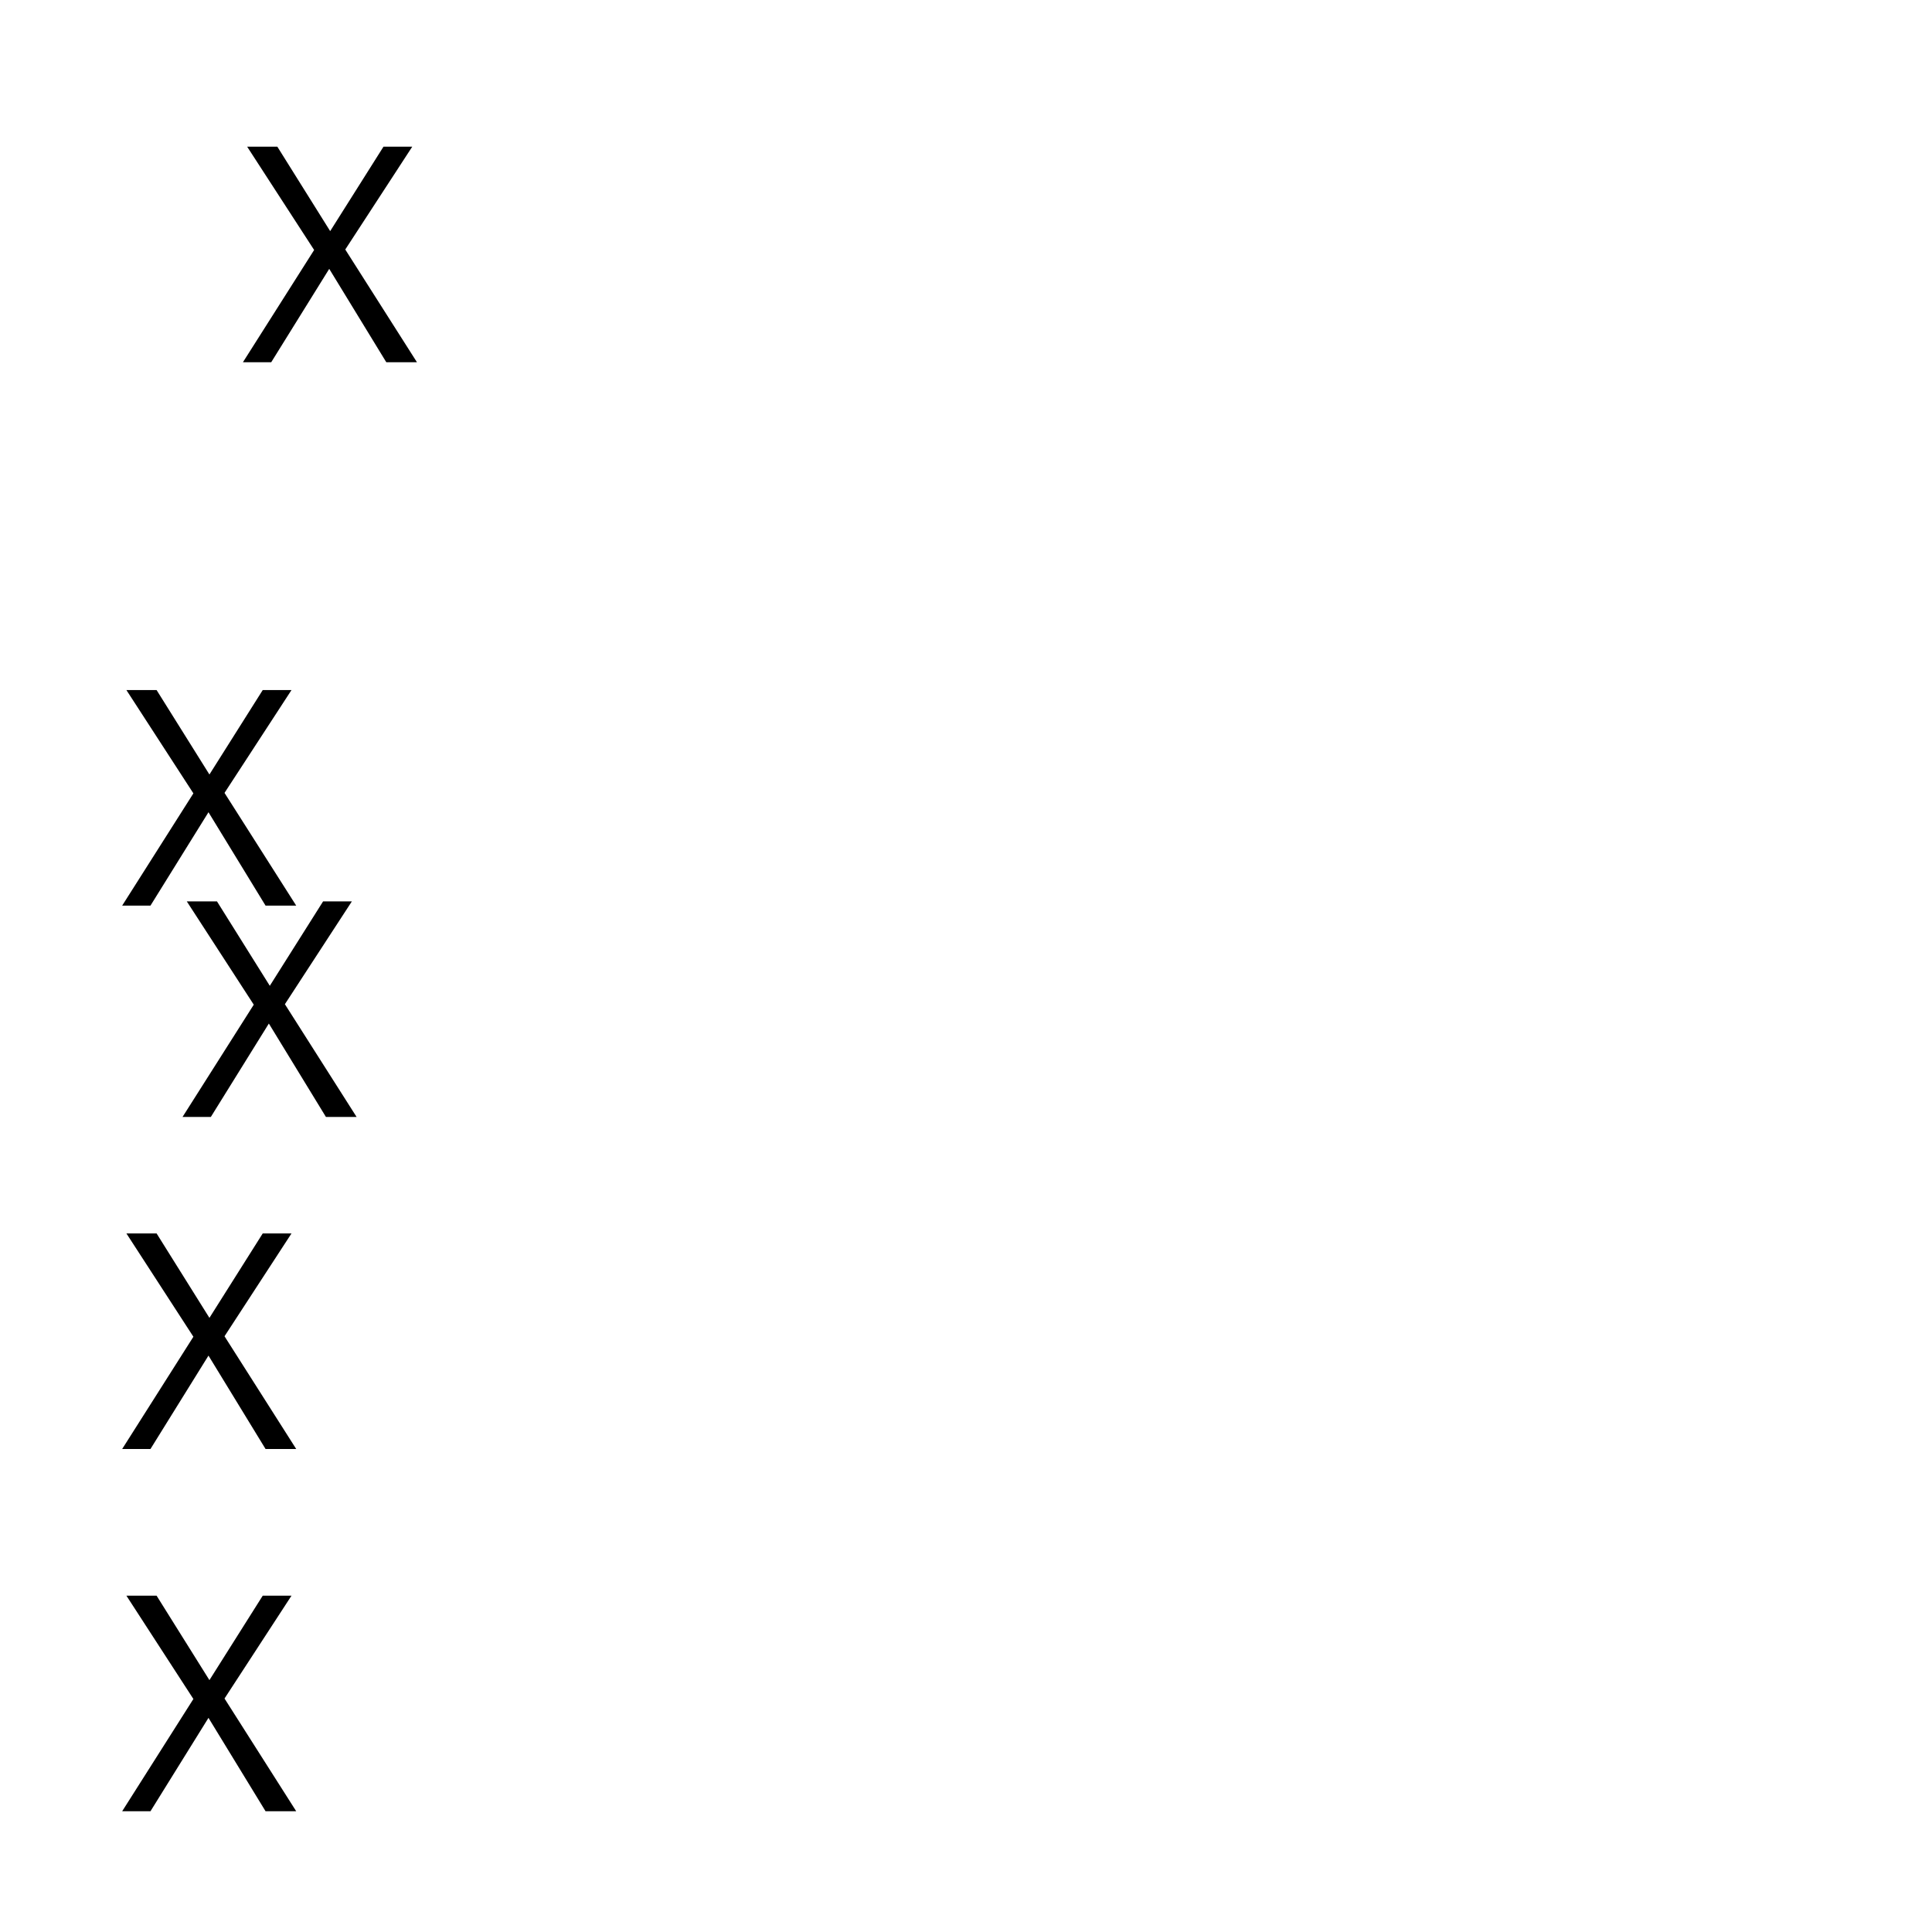
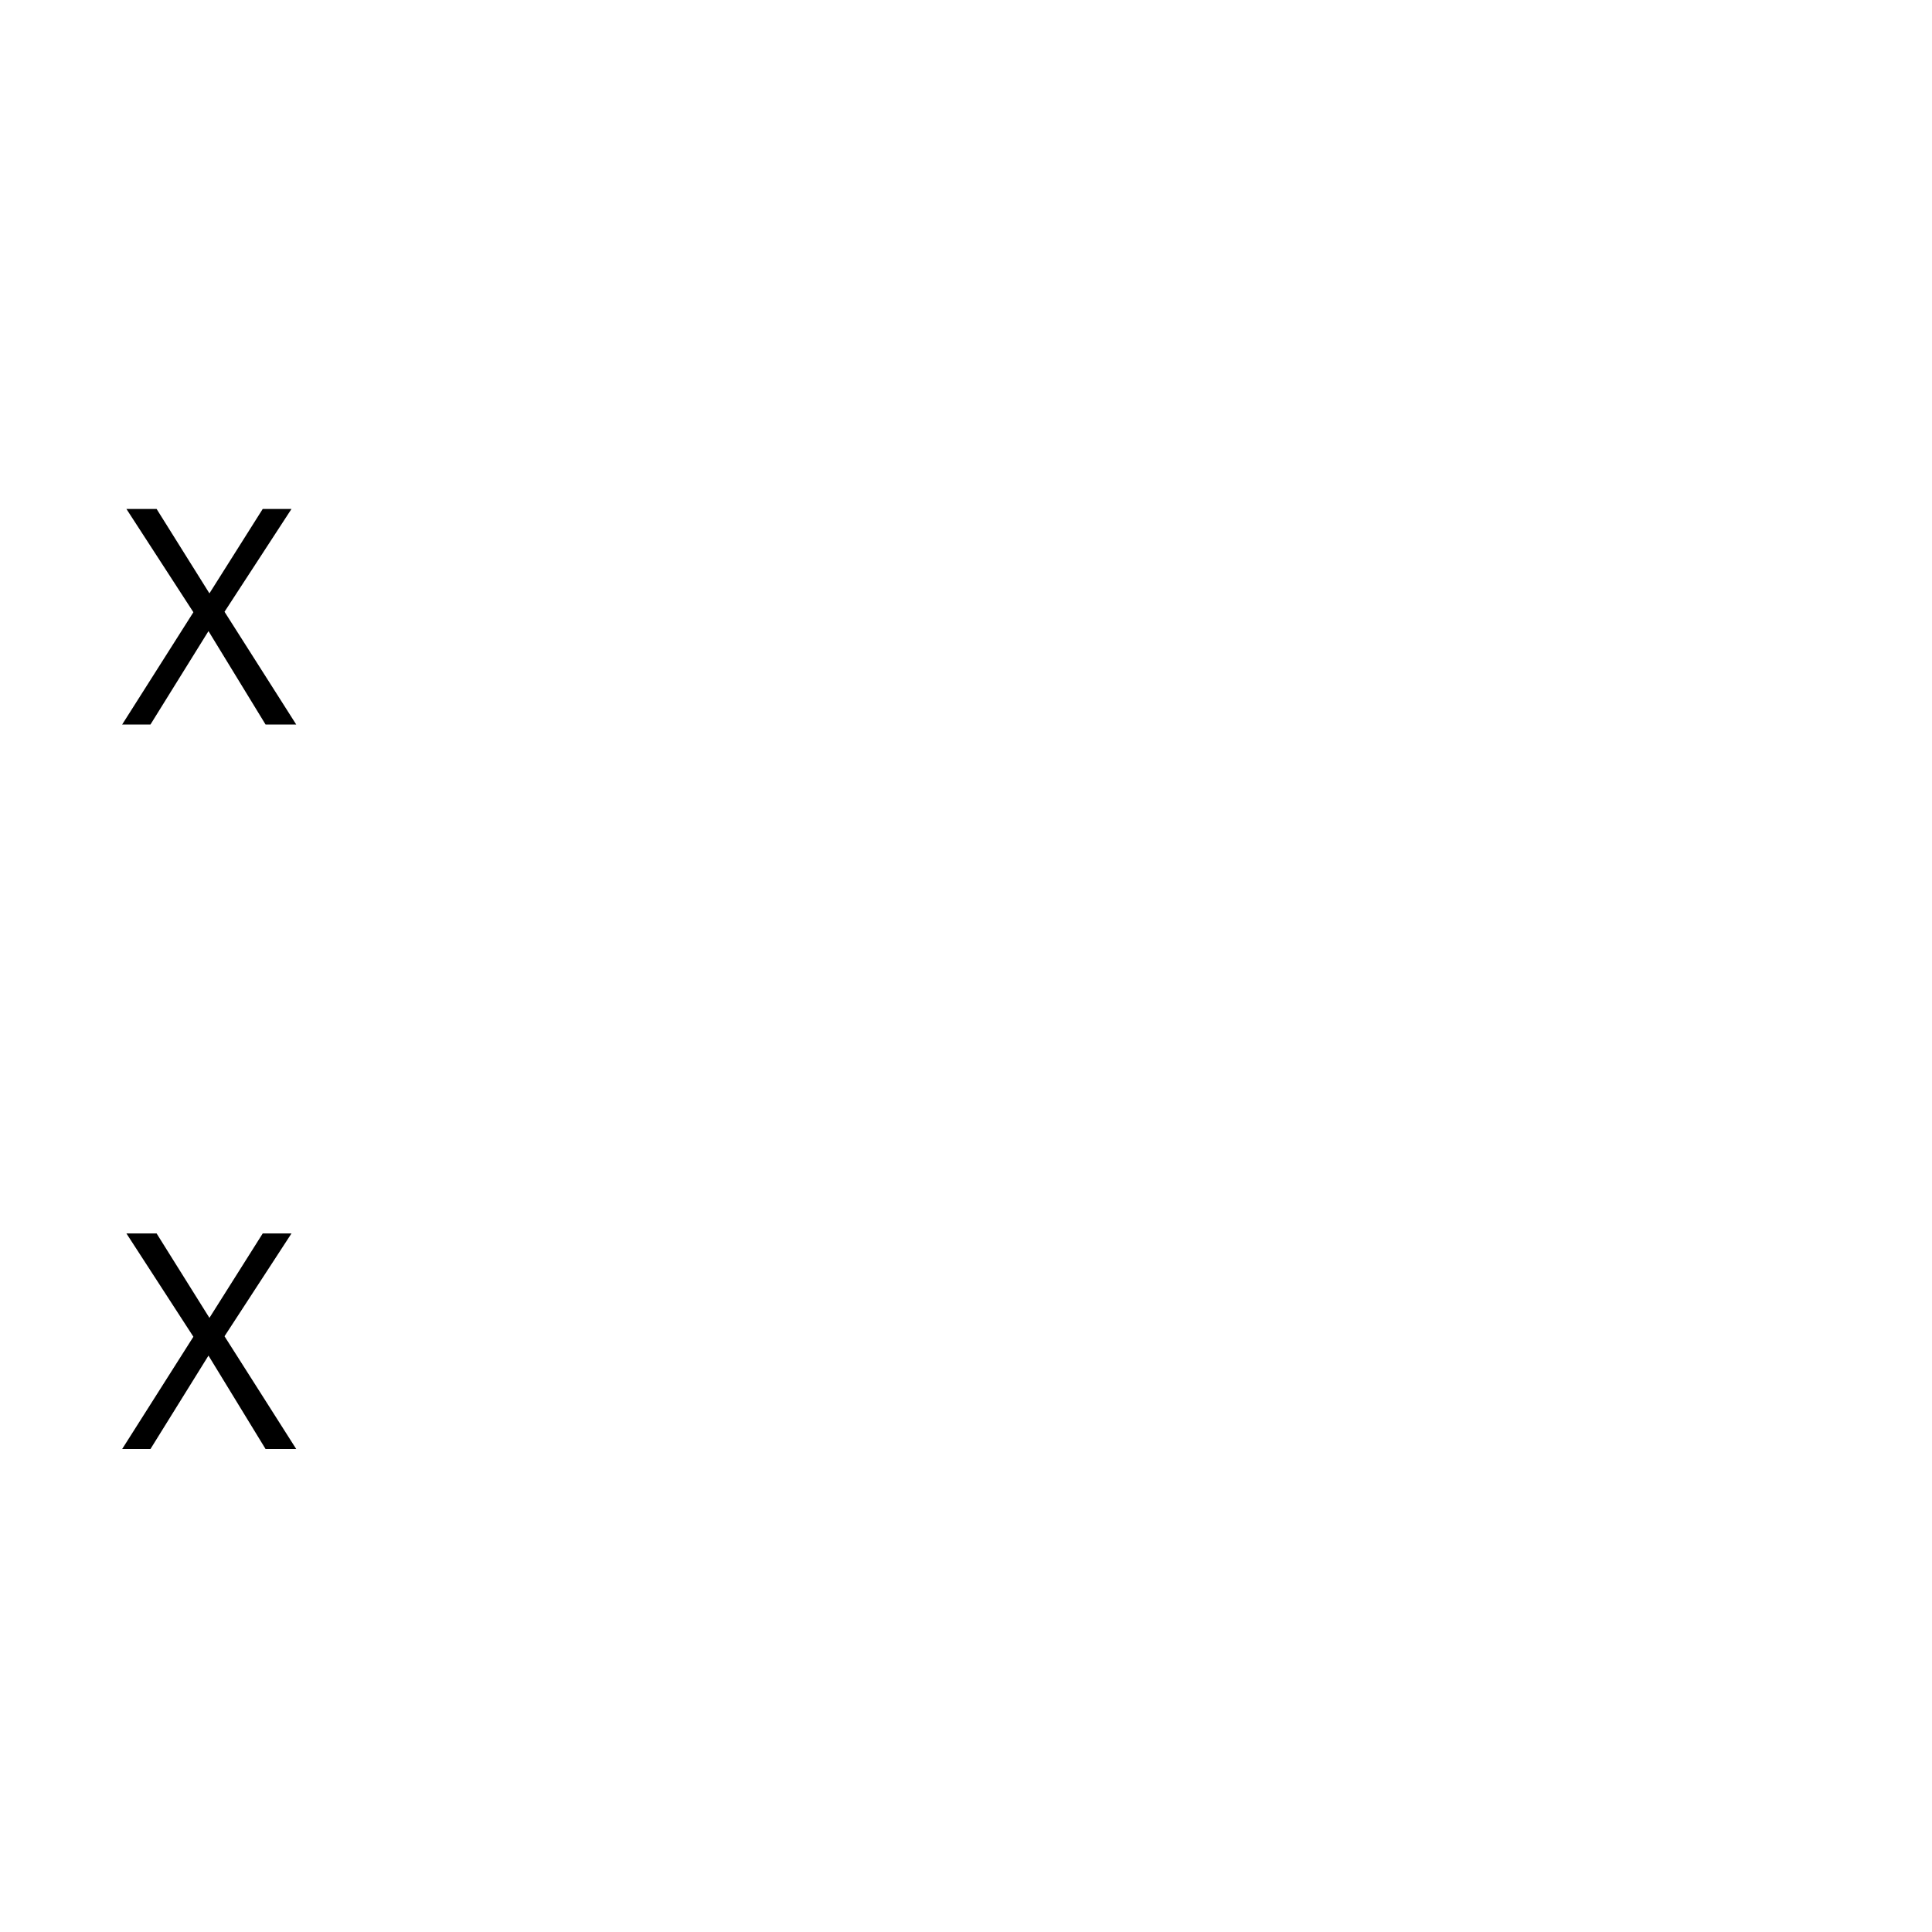
<svg xmlns="http://www.w3.org/2000/svg" width="64" height="64">
-   <text x="4" y="12" font-family="Ahem" font-size="10">
-     <tspan x="8">X</tspan>
-   </text>
  <text x="4" y="24" font-family="Ahem" font-size="10">
-     <tspan y="30">X</tspan>
-   </text>
-   <text x="4" y="36" font-family="Ahem" font-size="10">
-     <tspan dx="2" dy="1">X</tspan>
+     <tspan rotate="10">X</tspan>
  </text>
  <text x="4" y="48" font-family="Ahem" font-size="10">
-     <tspan rotate="10">X</tspan>
-   </text>
-   <text x="4" y="60" font-family="Ahem" font-size="10">
    <tspan textLength="20" lengthAdjust="spacingAndGlyphs">X</tspan>
  </text>
</svg>
